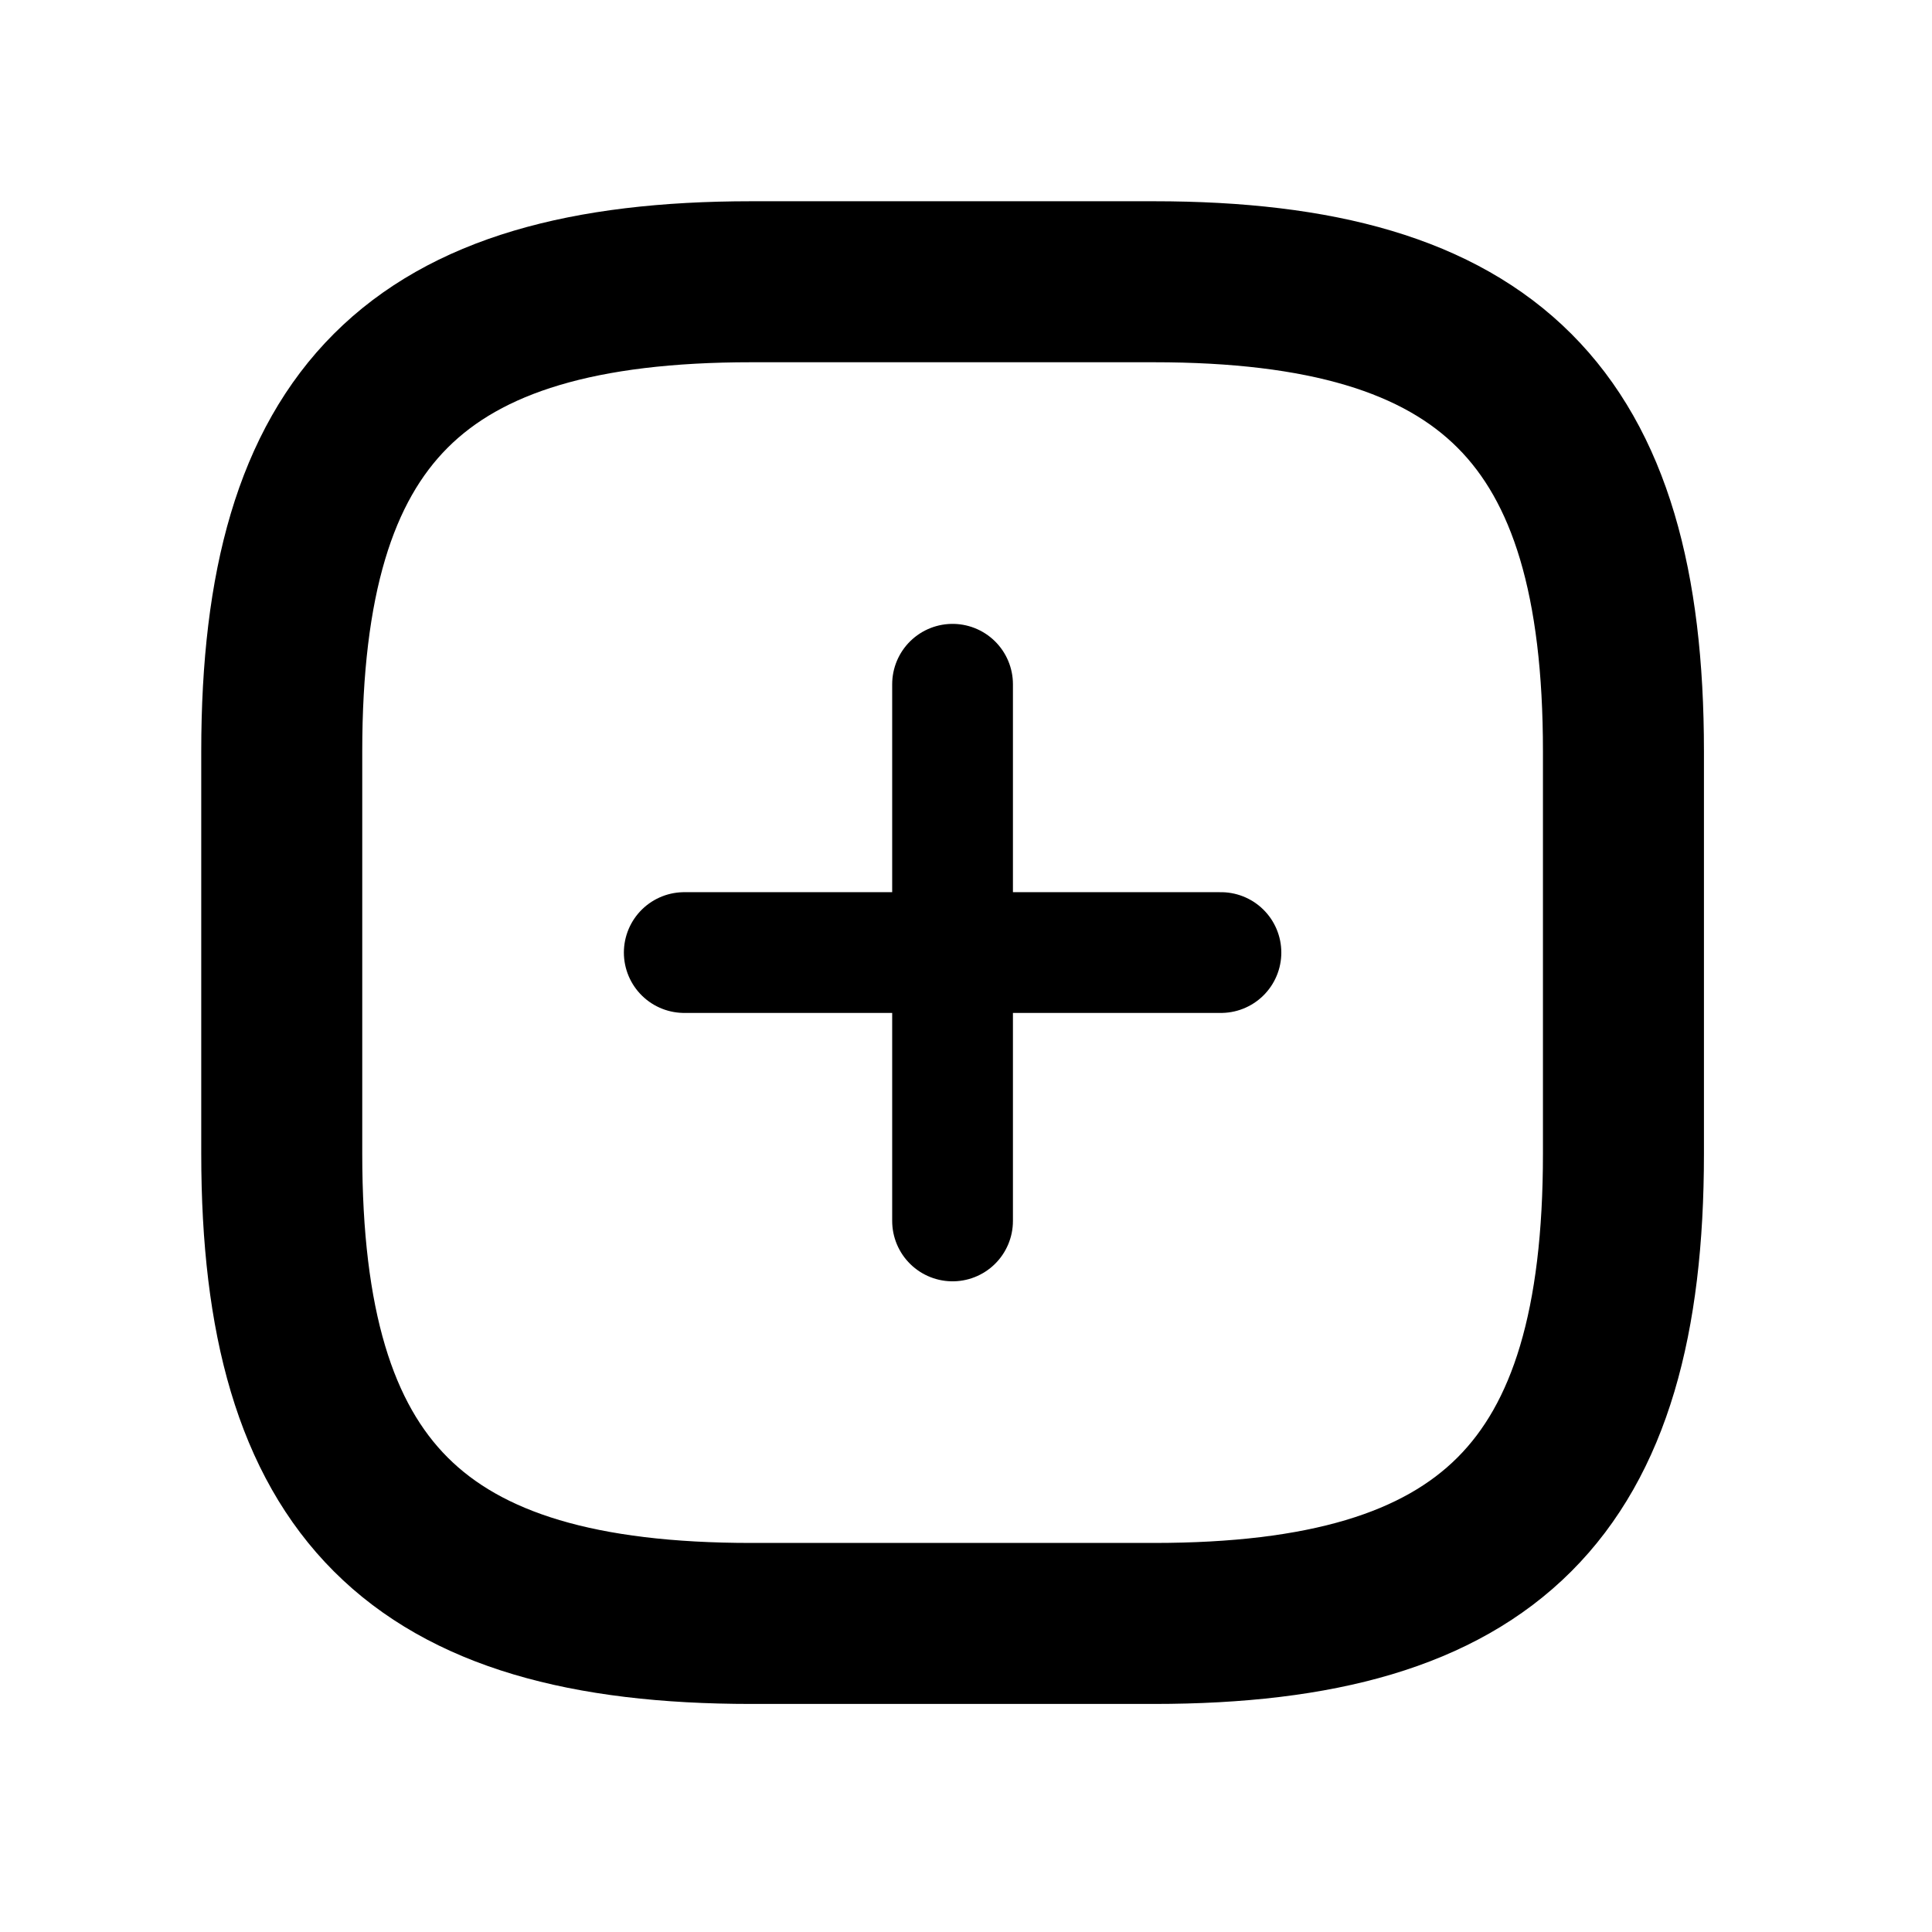
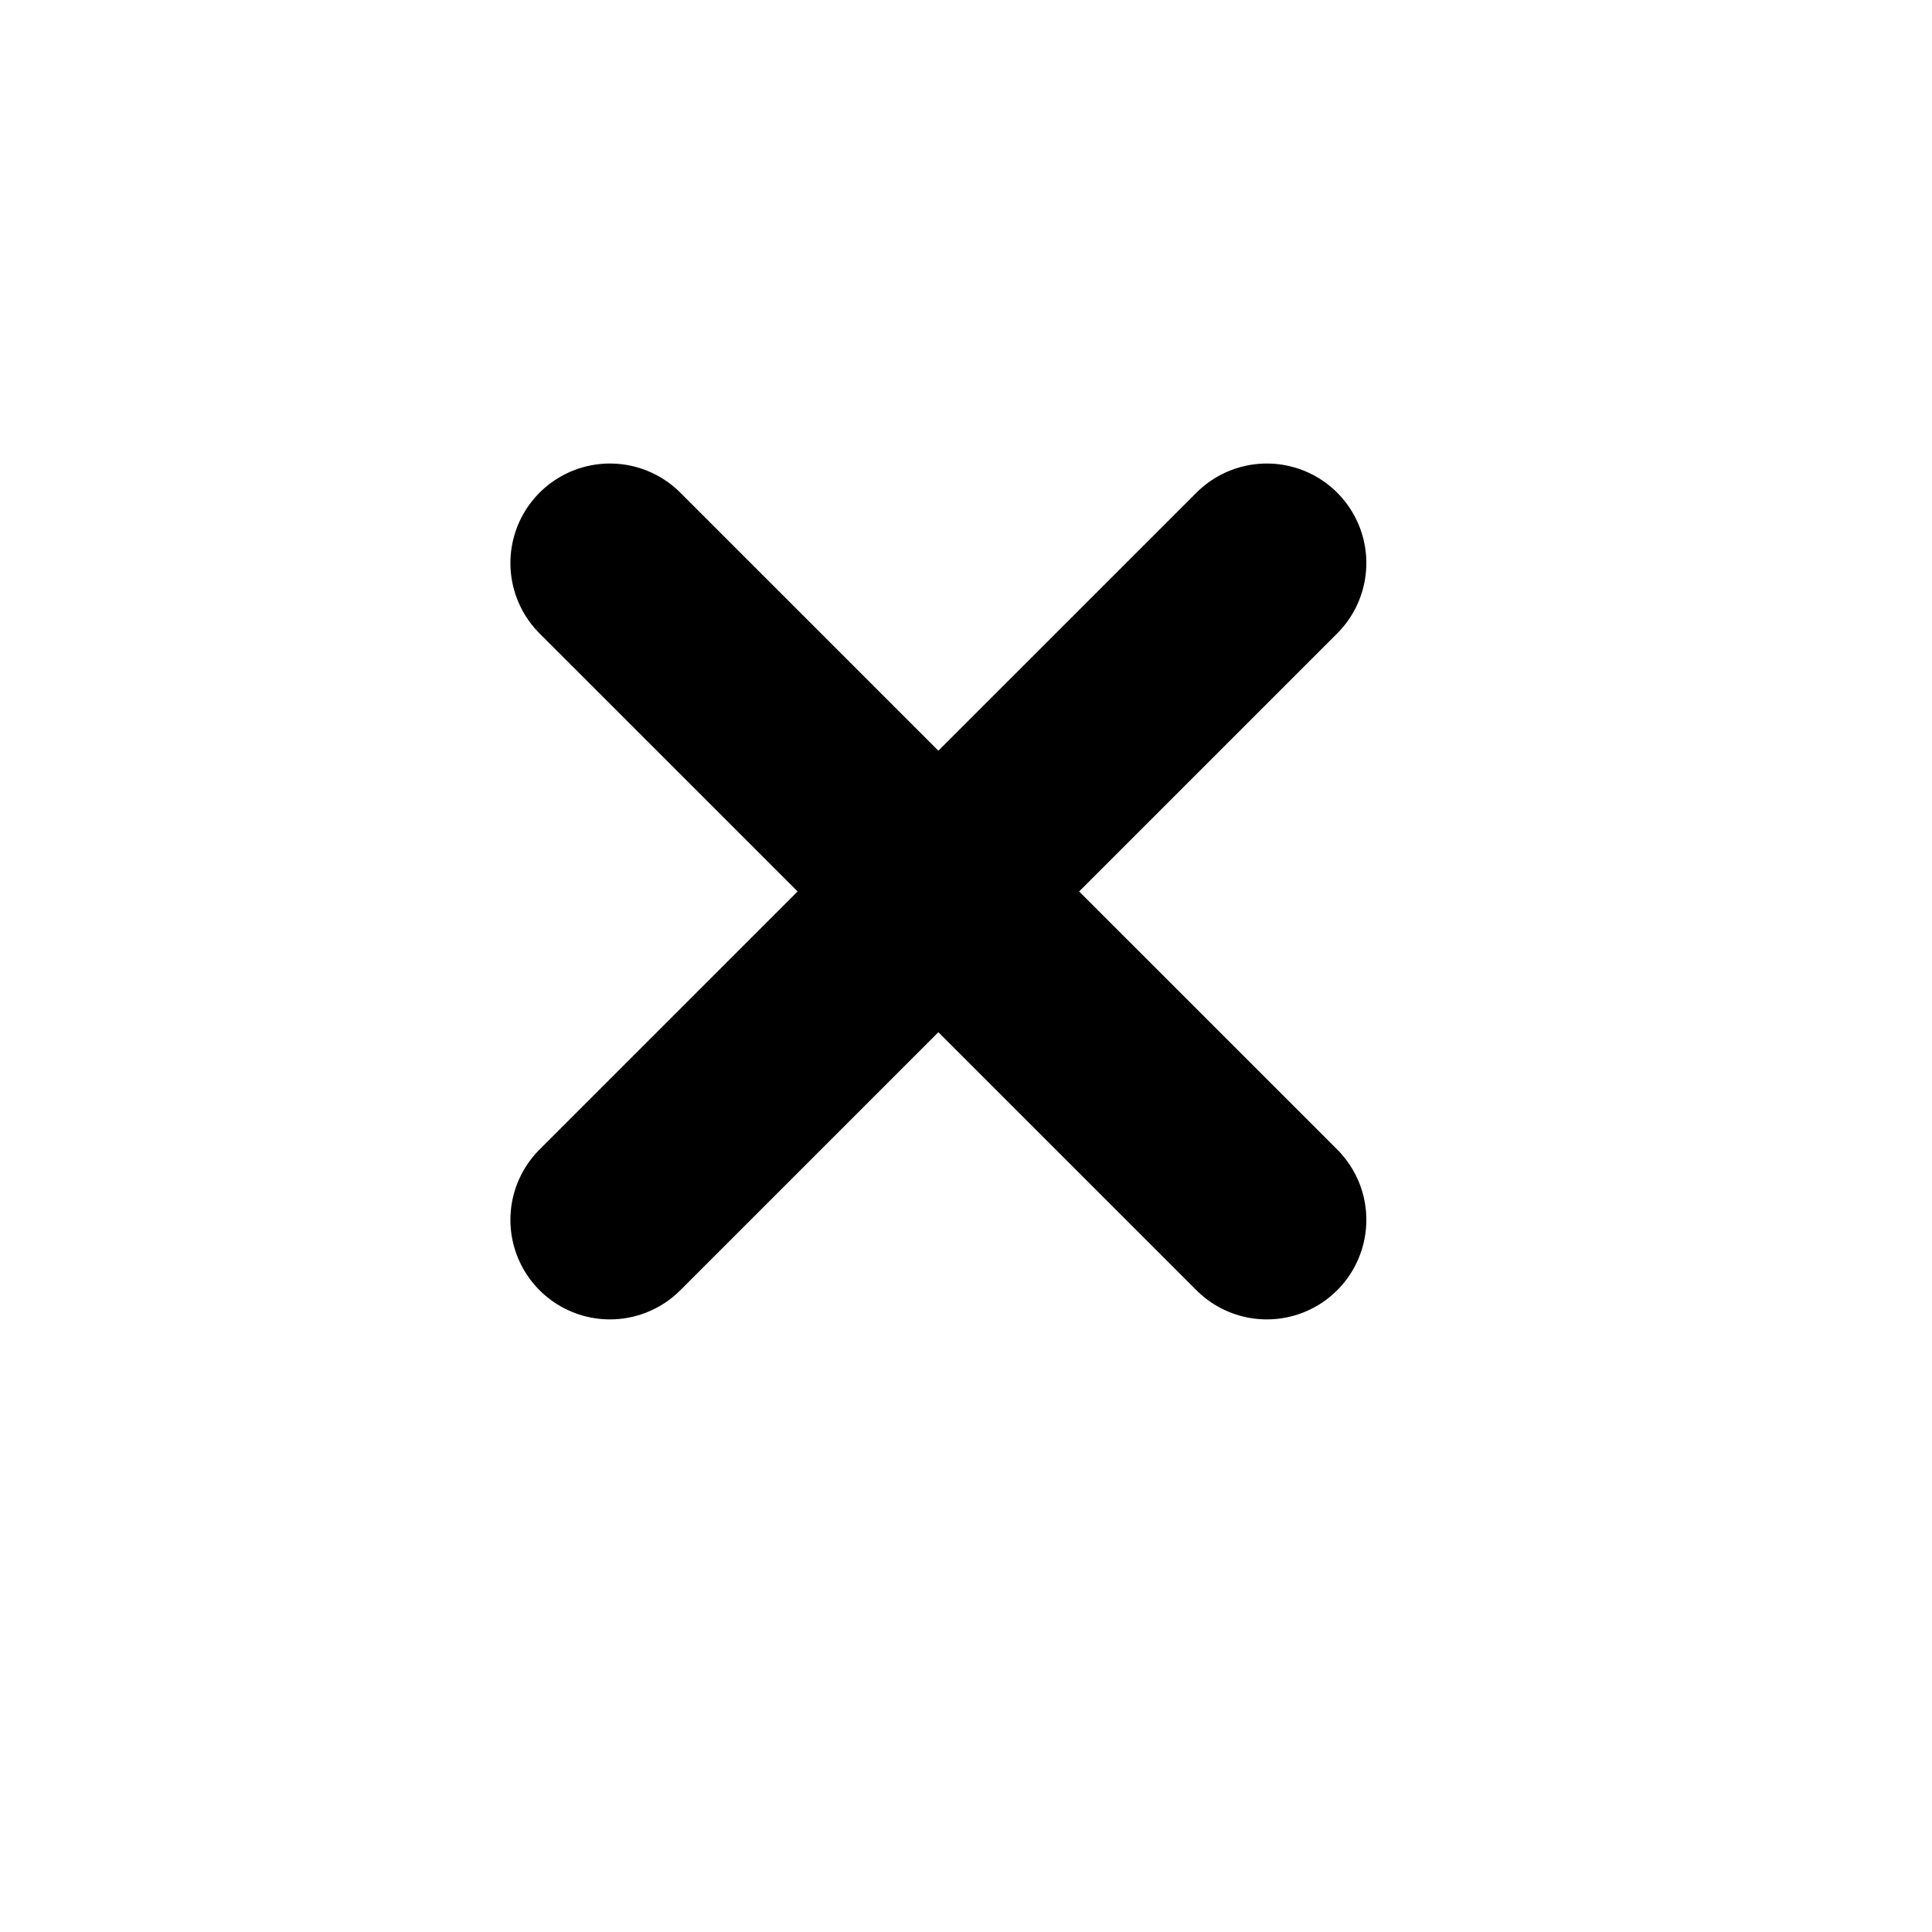
- <svg xmlns="http://www.w3.org/2000/svg" width="24" height="24" viewBox="0 0 24 24" fill="none">
-   <g transform="translate(2.5, 2.5)">
-     <path d="M6 9.333H12.667" stroke="black" stroke-width="1.5" stroke-linecap="round" stroke-linejoin="round" />
-     <path d="M9.333 12.667V6" stroke="black" stroke-width="1.5" stroke-linecap="round" stroke-linejoin="round" />
-     <path d="M6.833 17.667H11.833C16 17.667 17.667 16 17.667 11.833V6.833C17.667 2.667 16 1 11.833 1H6.833C2.667 1 1 2.667 1 6.833V11.833C1 16 2.667 17.667 6.833 17.667Z" stroke="black" stroke-width="2" stroke-linecap="round" stroke-linejoin="round" />
-   </g>
+ <svg xmlns="http://www.w3.org/2000/svg" width="30" height="30" viewBox="0 0 30 30" fill="none">
+   <path d="M9.471 8.743L19.671 18.942" stroke="black" stroke-width="3.091" stroke-linecap="round" stroke-linejoin="round" />
+   <path d="M9.471 18.942L19.671 8.743" stroke="black" stroke-width="3.091" stroke-linecap="round" stroke-linejoin="round" />
</svg>
